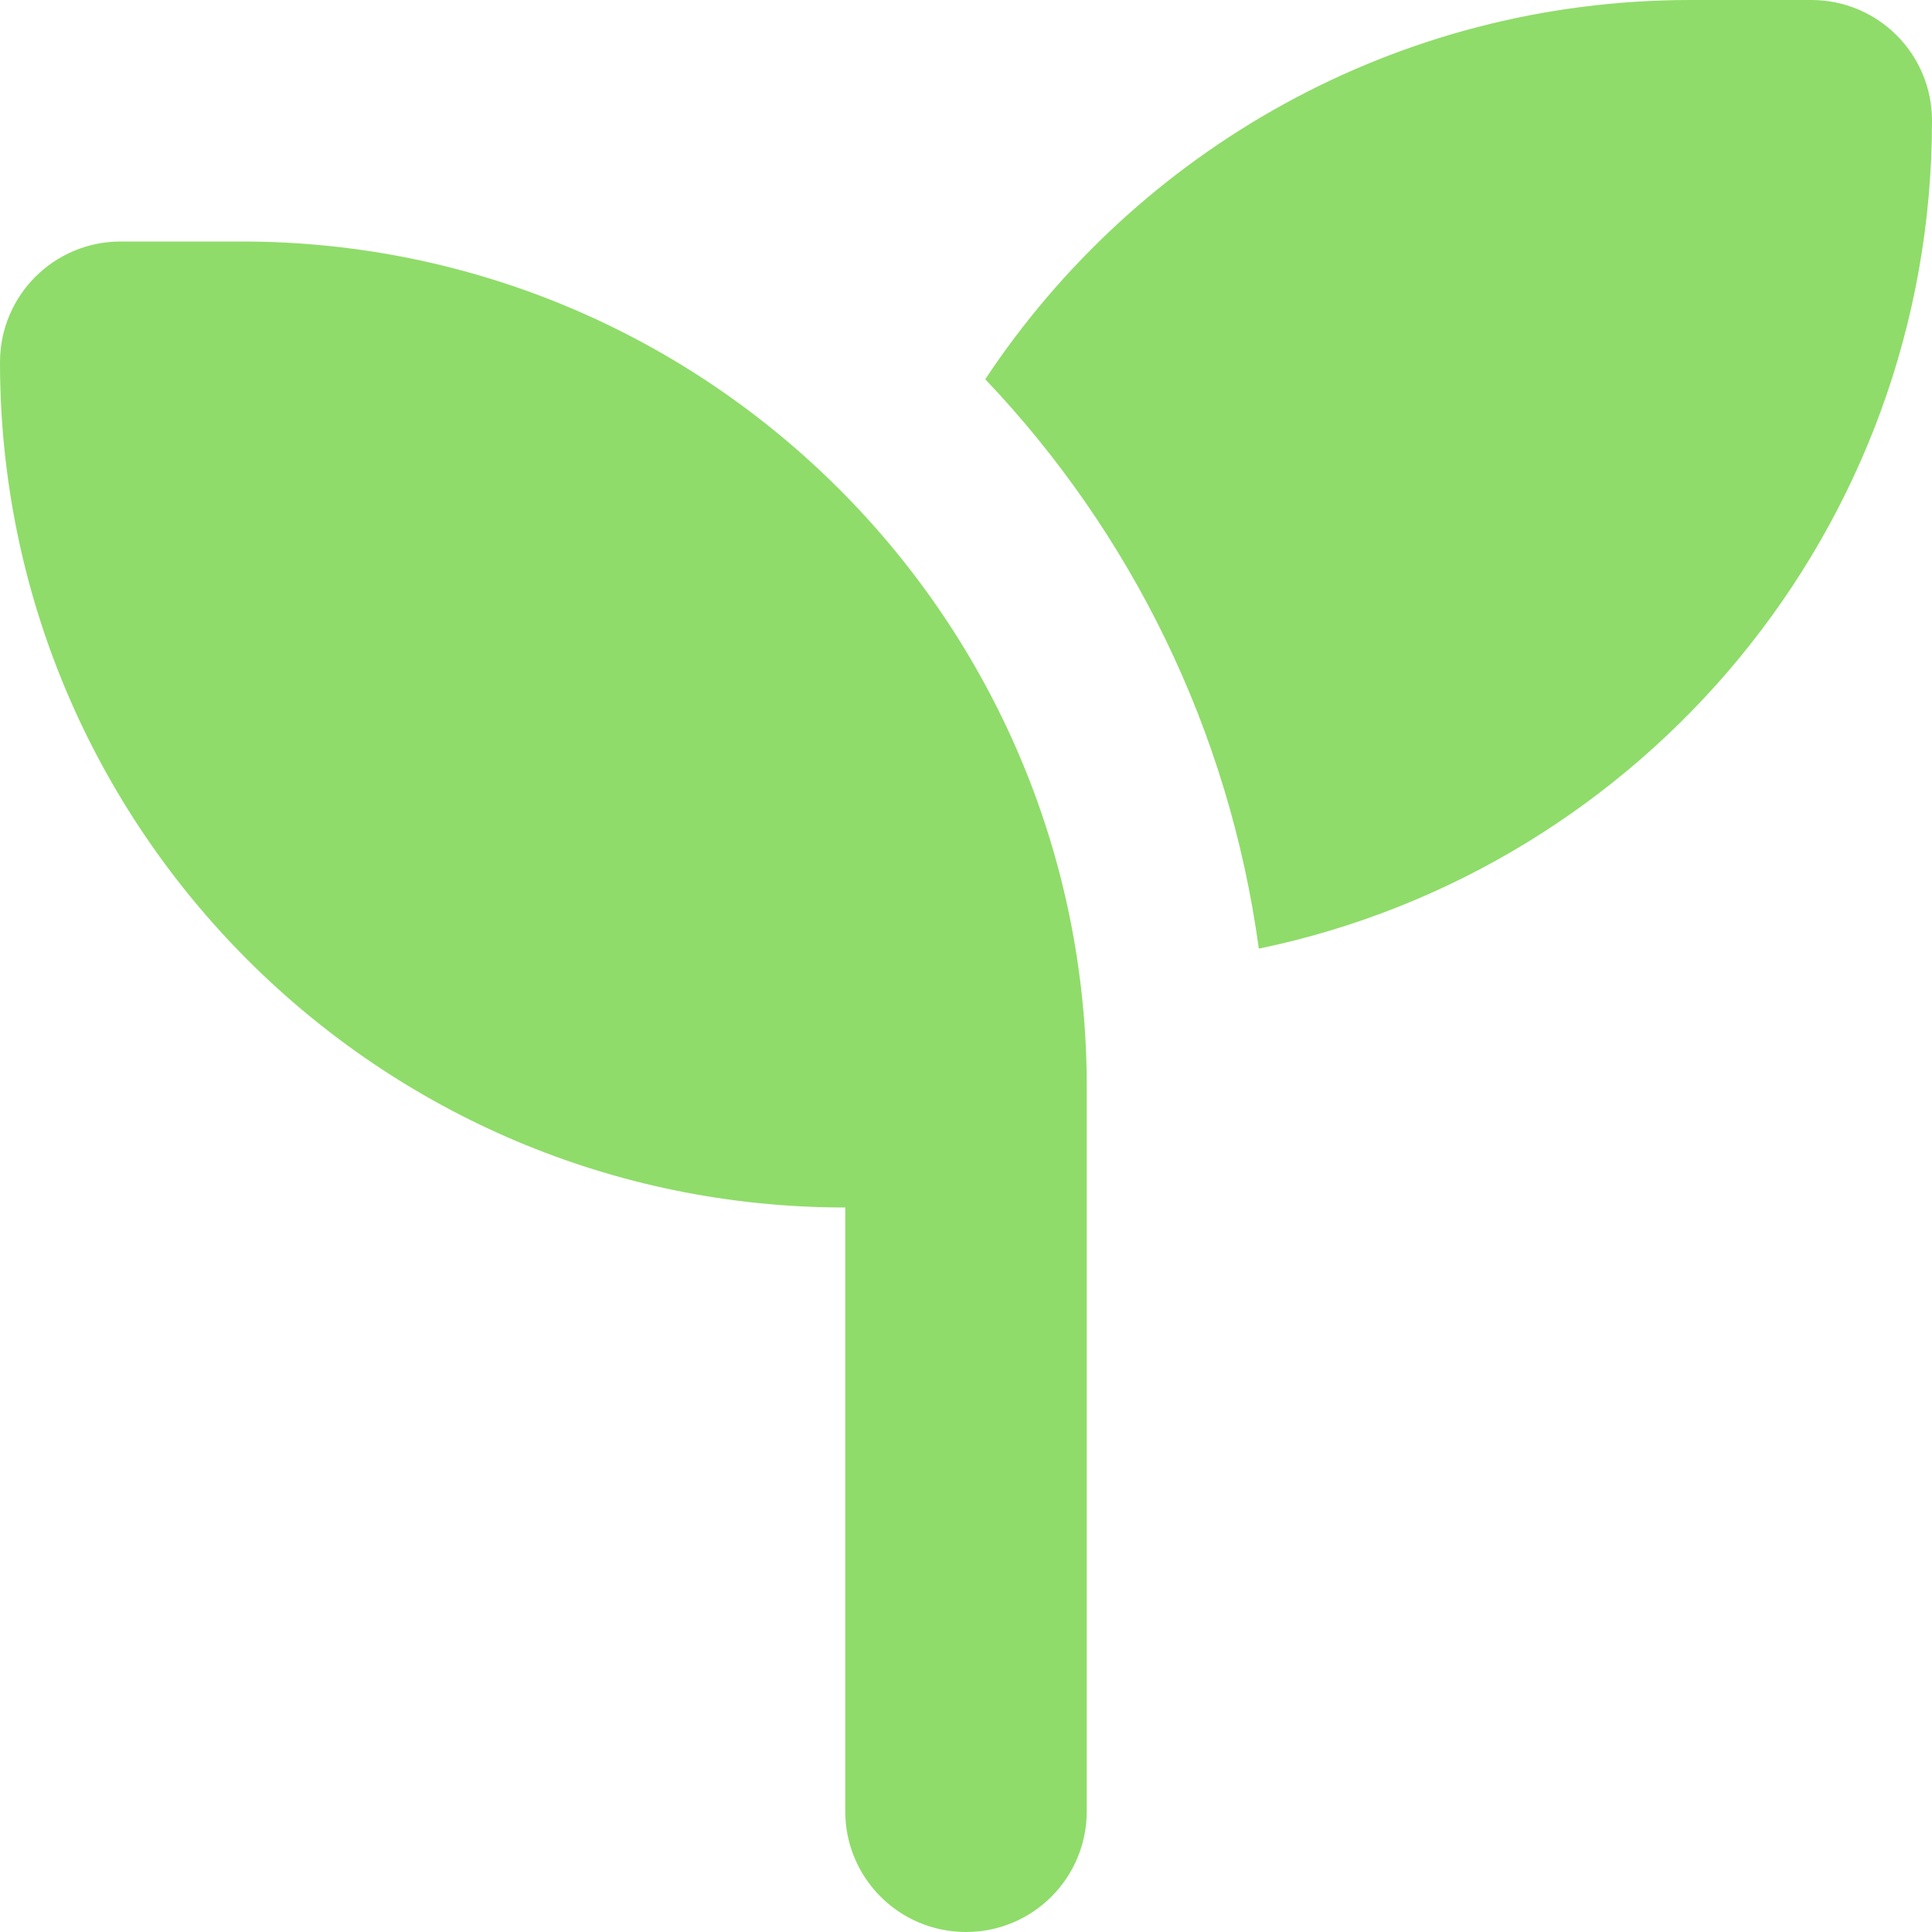
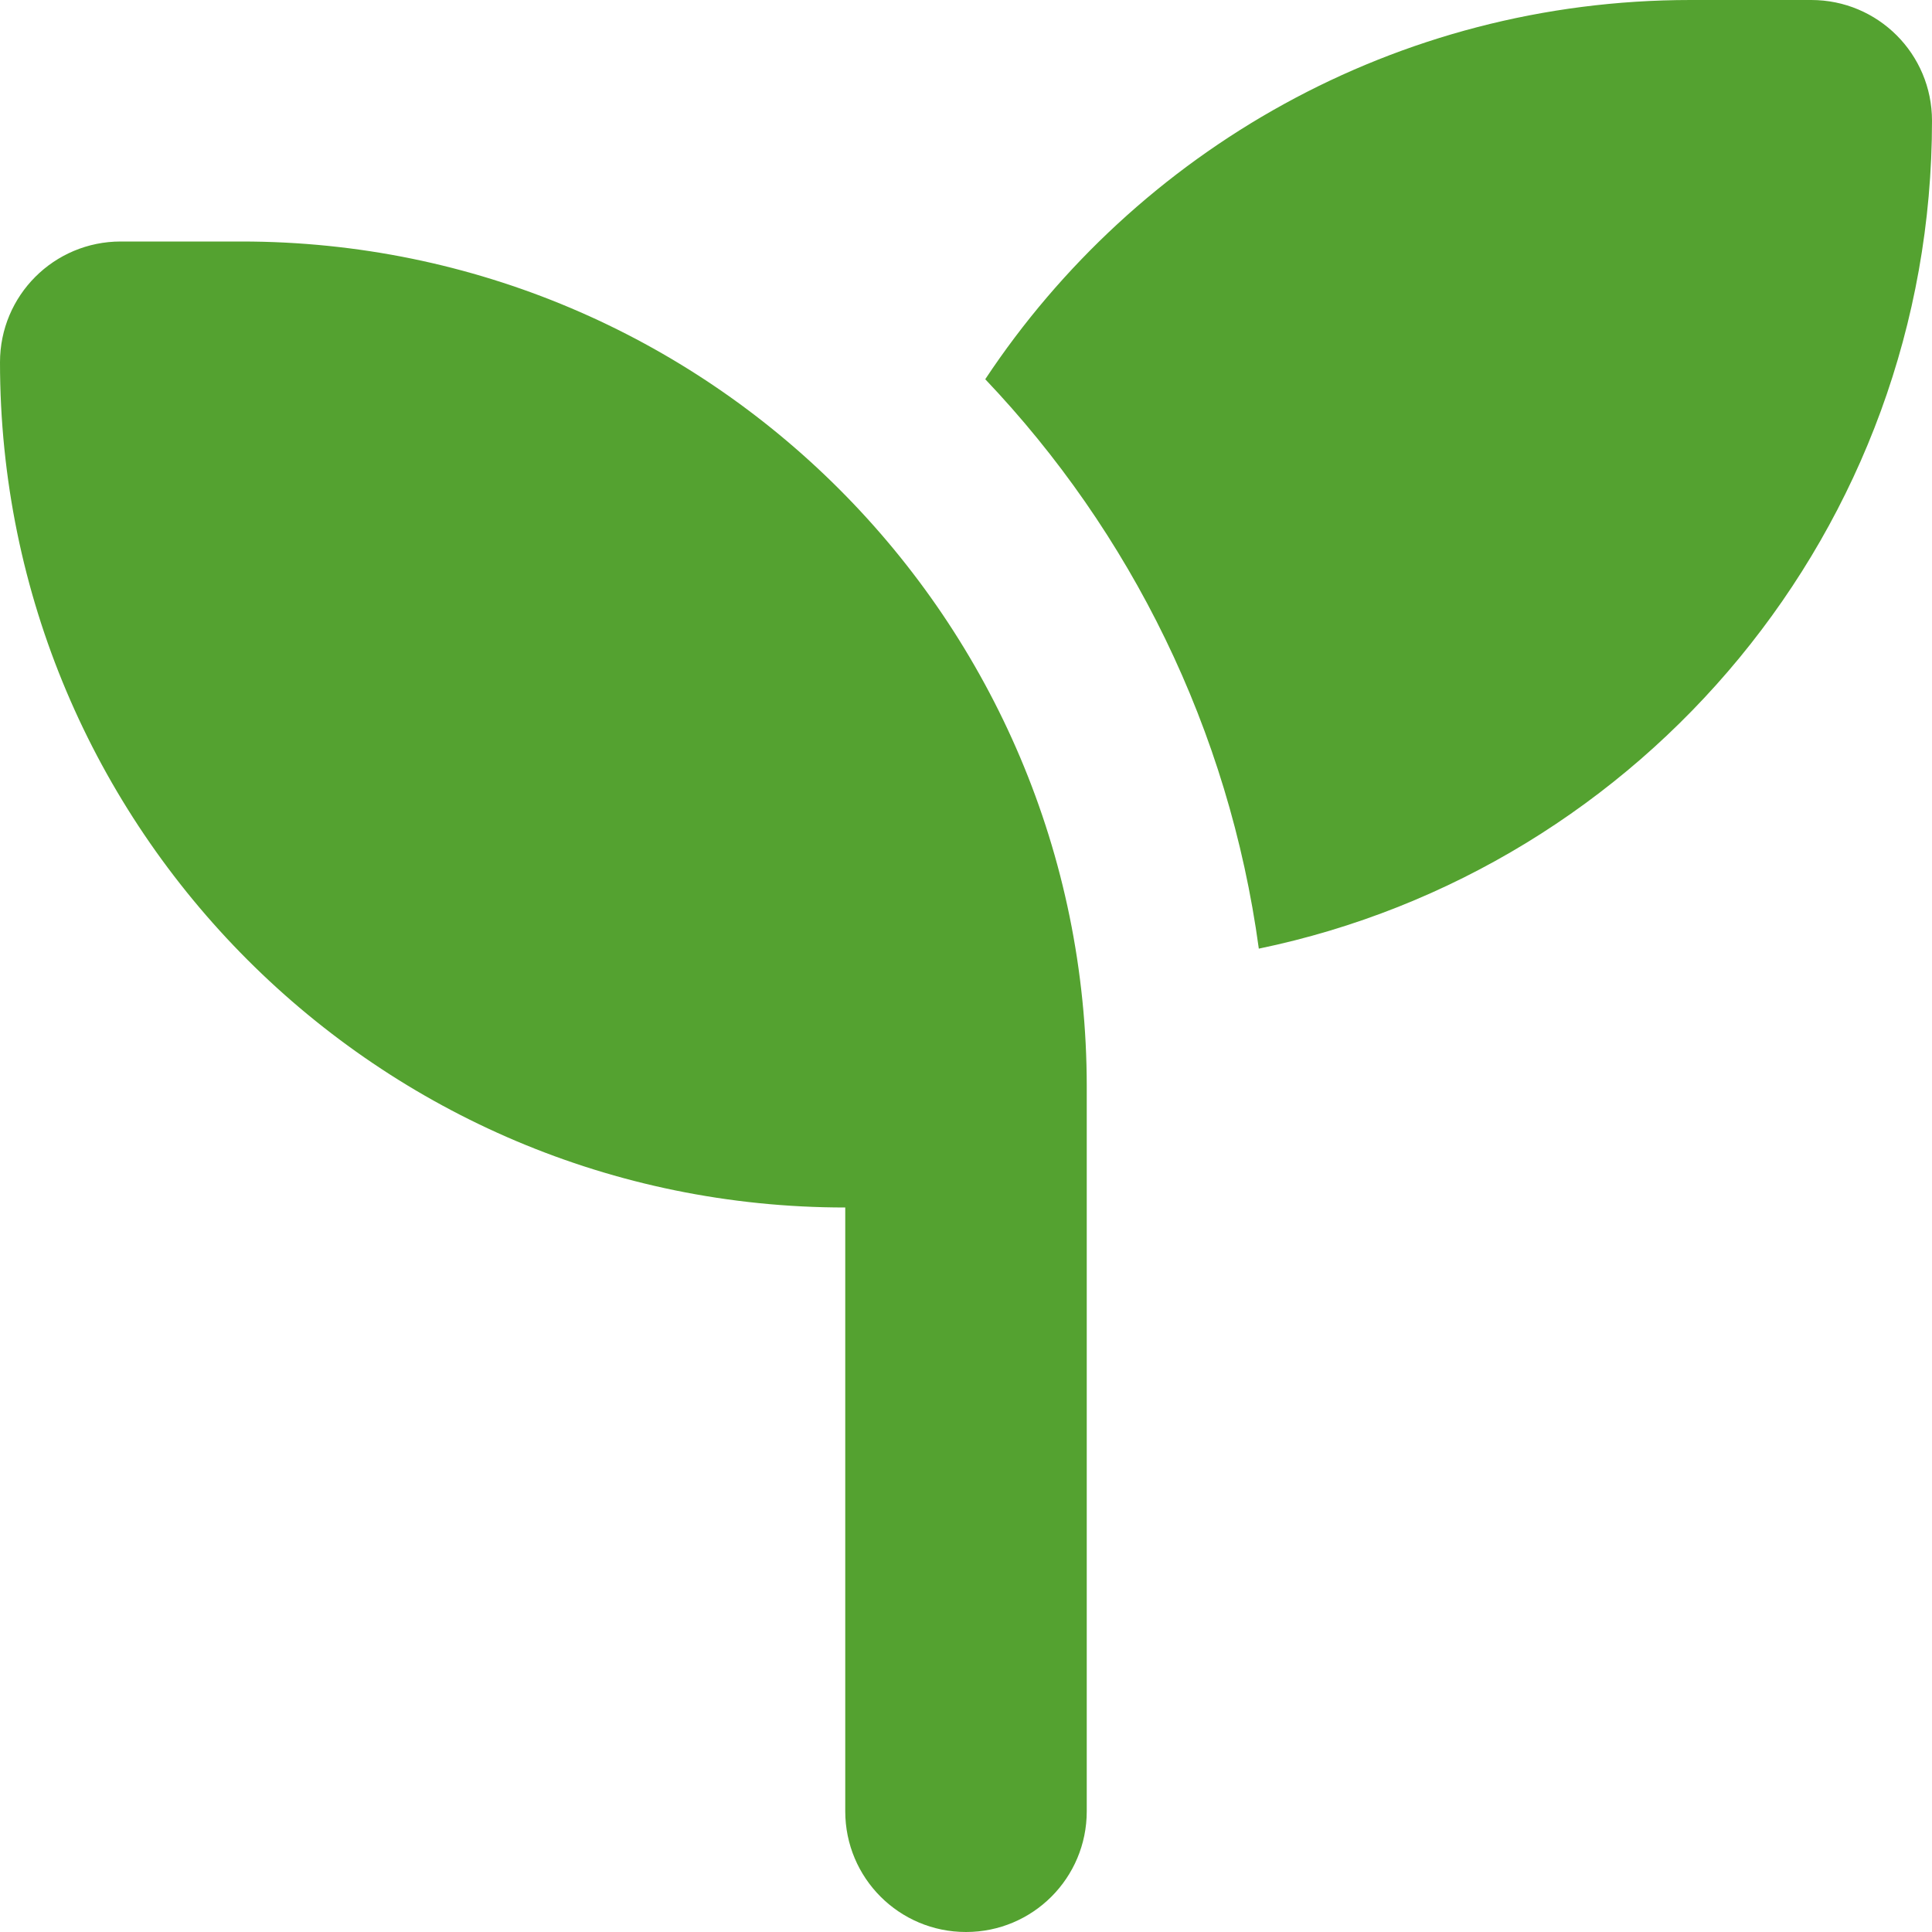
<svg xmlns="http://www.w3.org/2000/svg" viewBox="0 0 512 512" width="512" height="512" role="img" aria-label="Seedling favicon">
-   <path fill="#8fdc6a" d="M512 32C512 140.1 435.4 230.3 333.6 251.4 325.7 193.3 299.6 141 261.1 100.5 301.2 40 369.9 0 448 0l32 0c17.7 0 32 14.3 32 32zM0 96C0 78.3 14.3 64 32 64l32 0c123.7 0 224 100.3 224 224l0 192c0 17.7-14.3 32-32 32s-32-14.3-32-32l0-160C100.3 320 0 219.7 0 96z" />
+   <path fill="#54a230ff" d="M512 32C512 140.1 435.4 230.3 333.6 251.4 325.7 193.3 299.6 141 261.1 100.5 301.2 40 369.9 0 448 0l32 0c17.7 0 32 14.3 32 32zM0 96C0 78.3 14.3 64 32 64l32 0c123.7 0 224 100.3 224 224l0 192c0 17.7-14.3 32-32 32s-32-14.3-32-32l0-160C100.3 320 0 219.7 0 96z" />
</svg>
